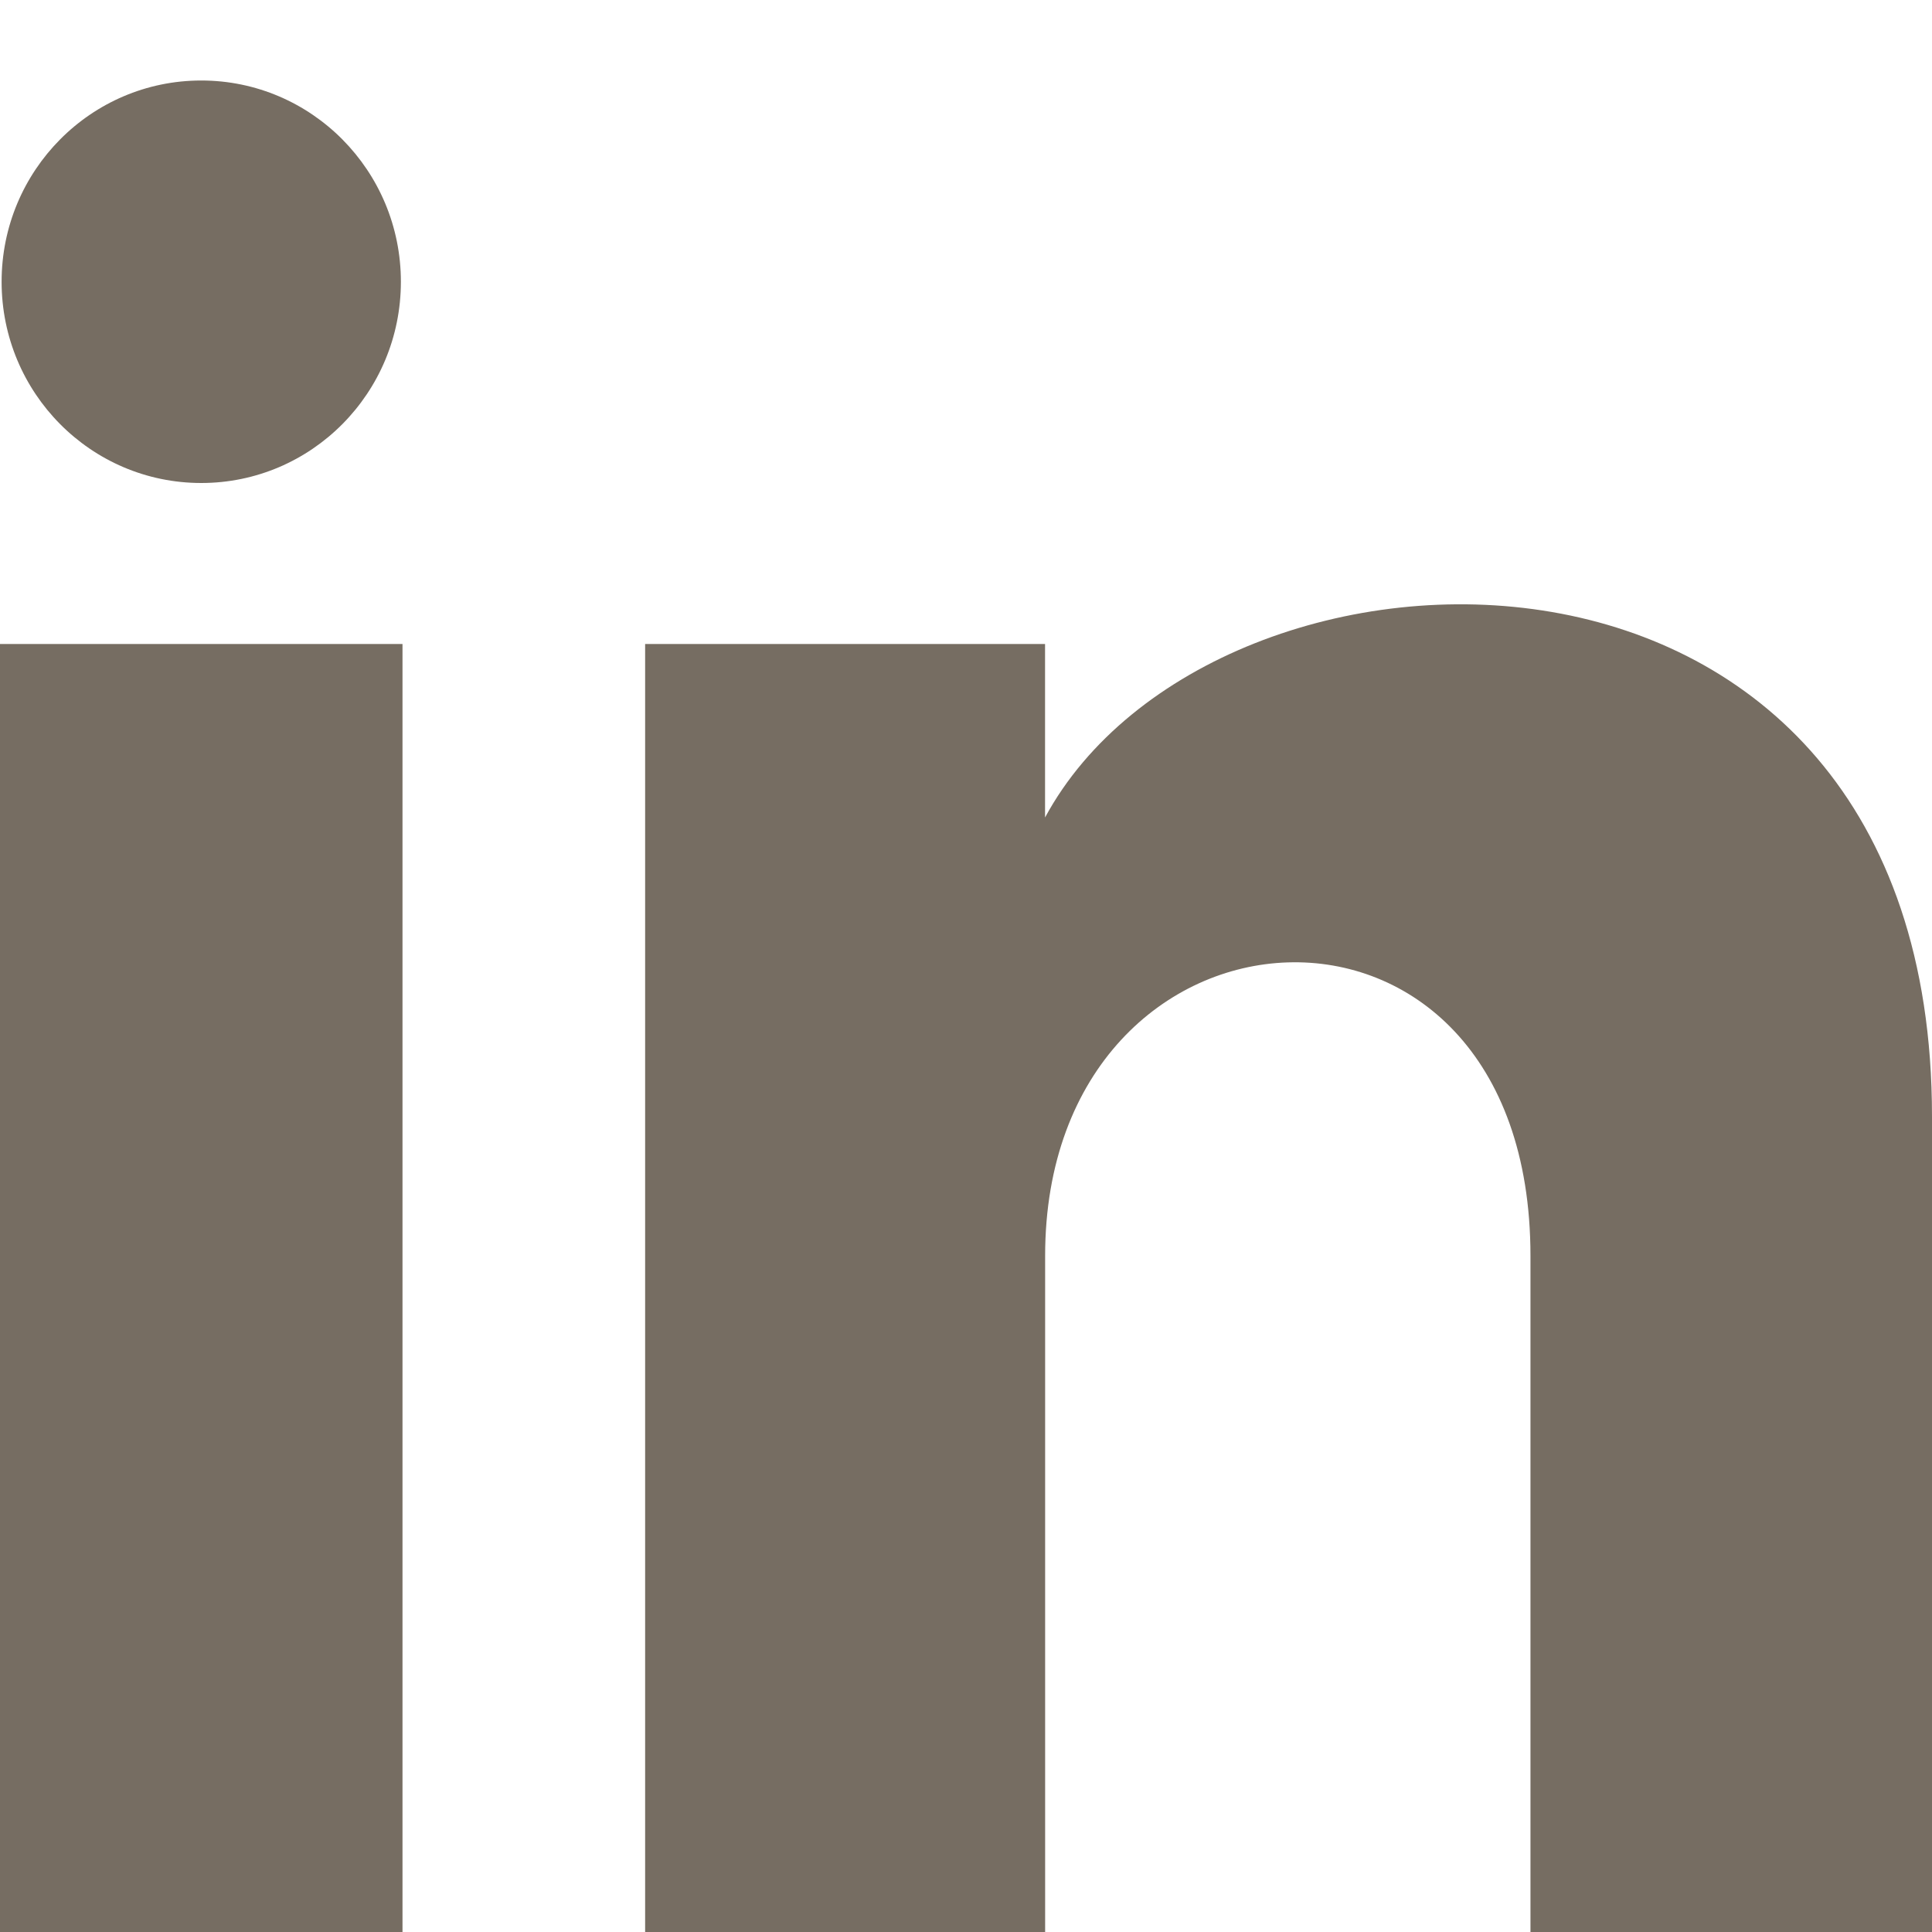
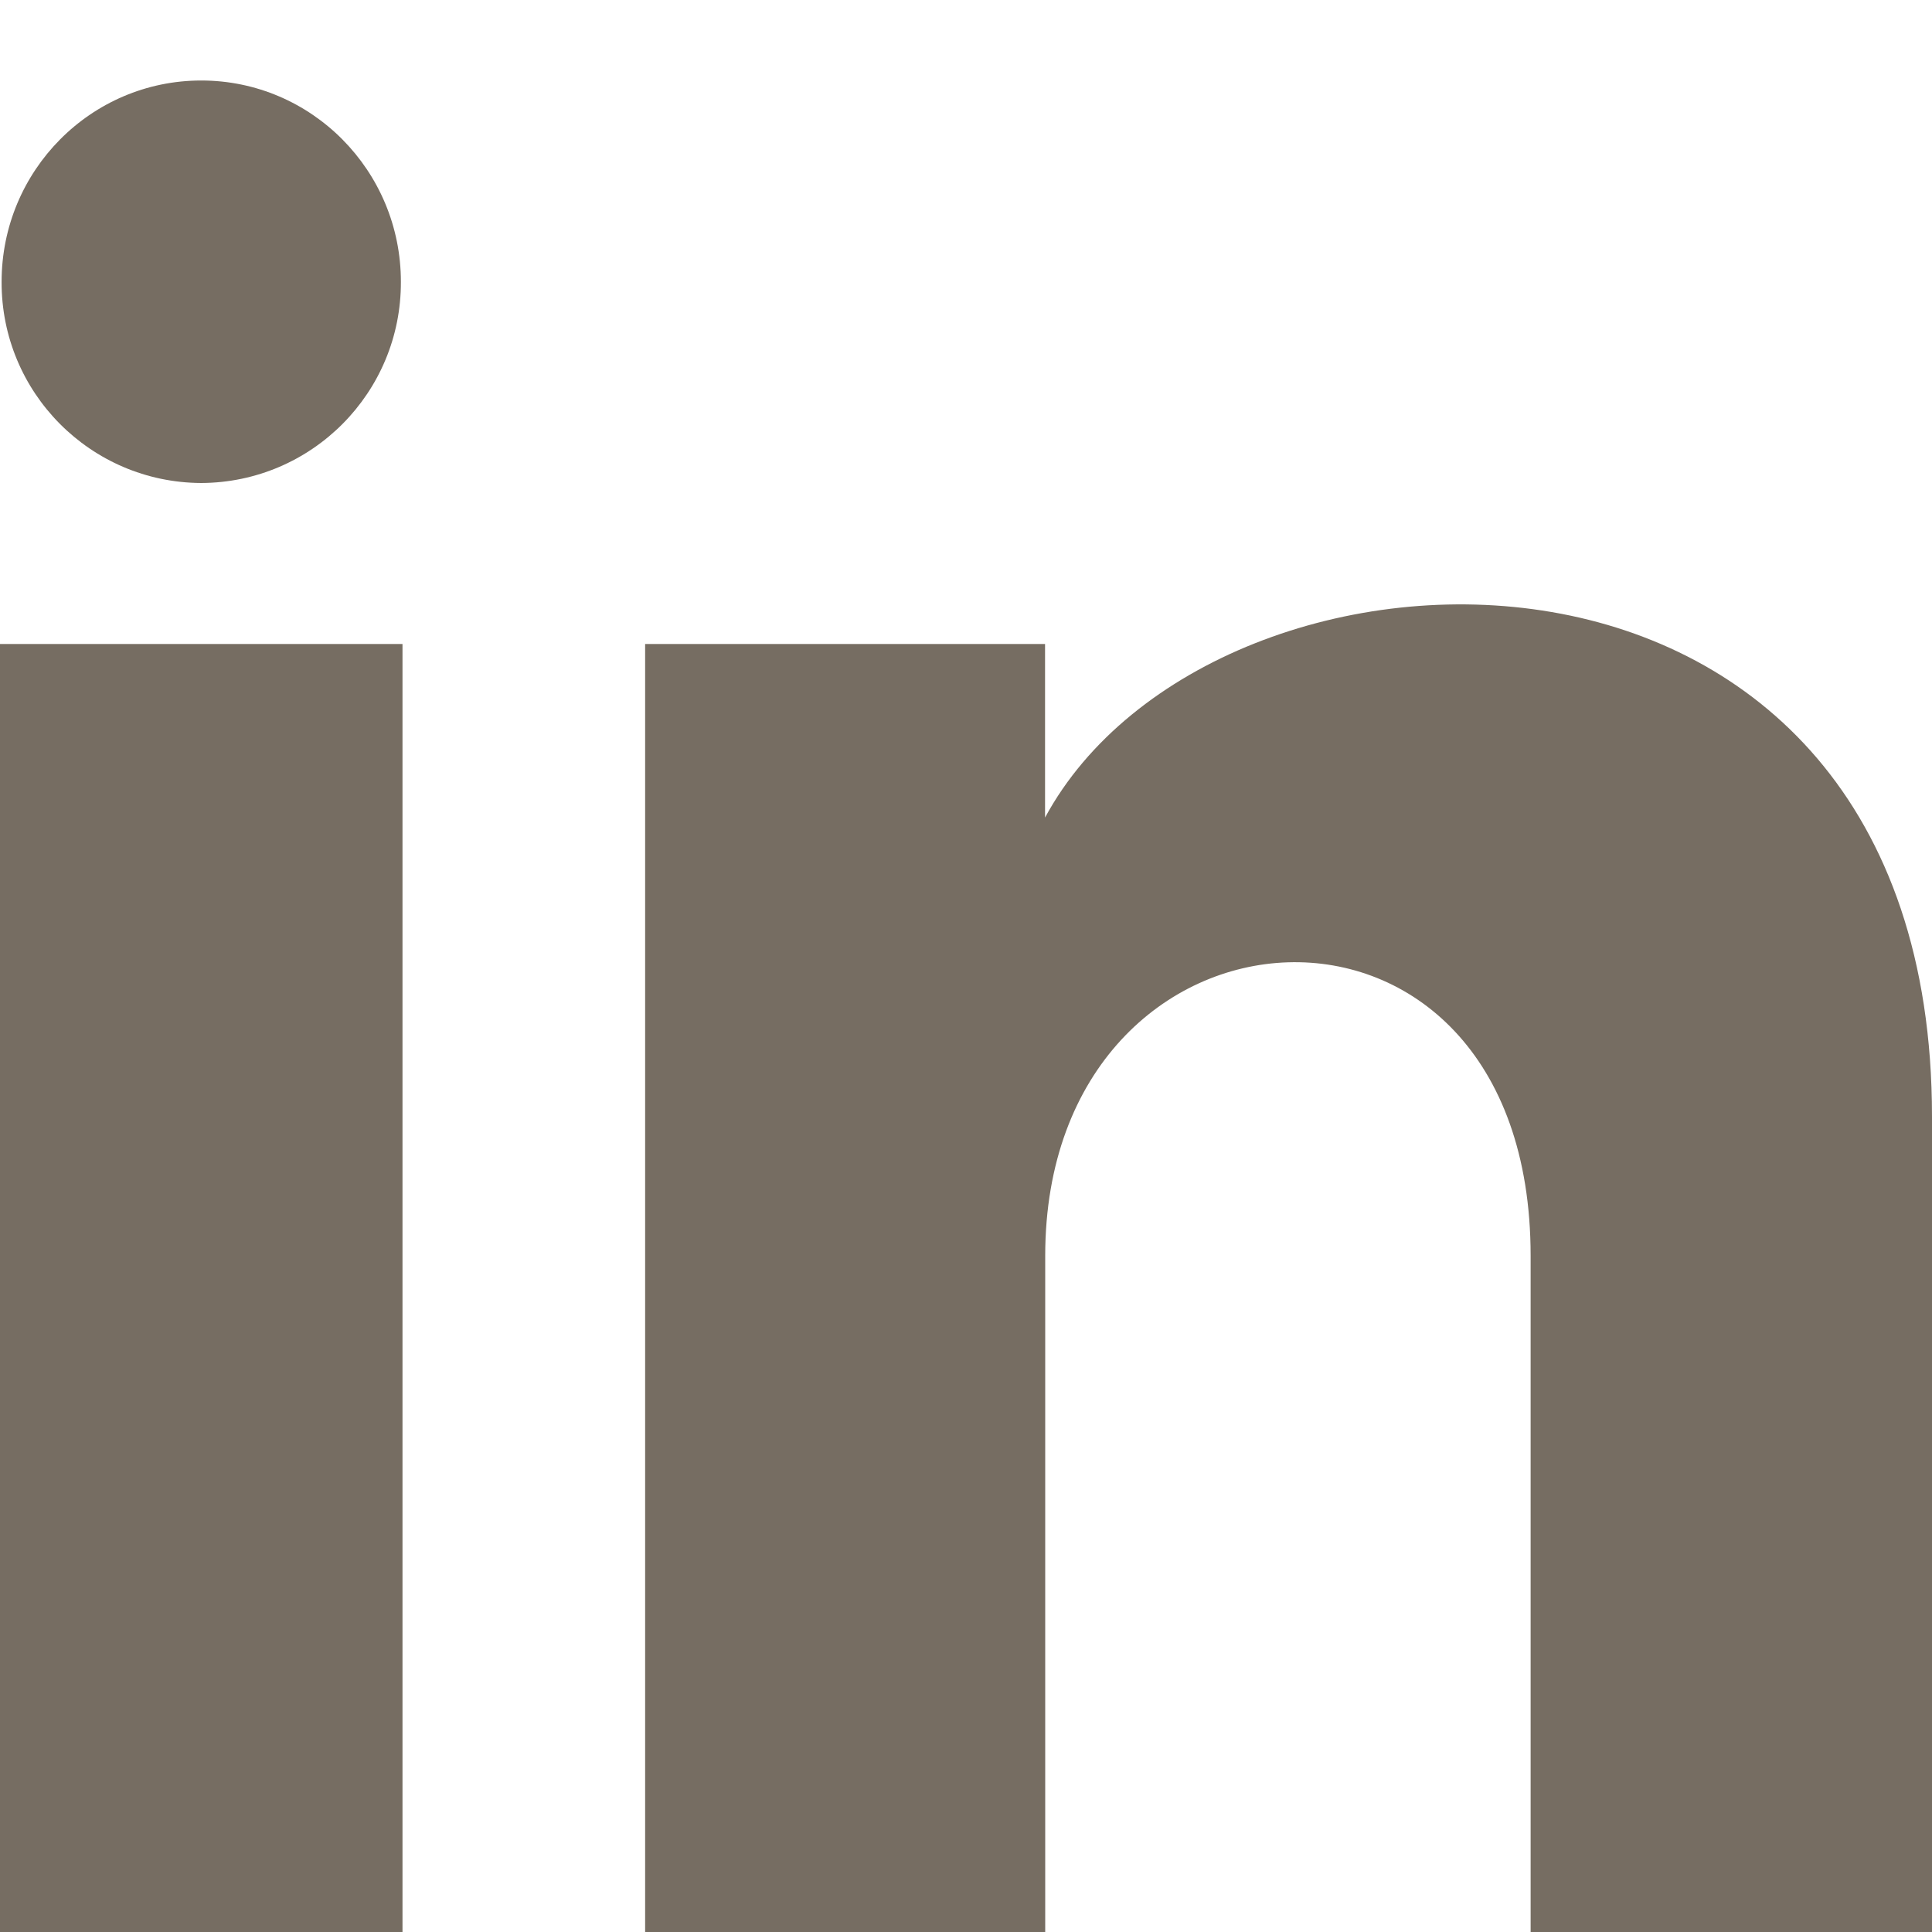
- <svg xmlns="http://www.w3.org/2000/svg" width="24" height="24" viewBox="0 0 24 24">
-   <path style="fill:#766D62;" d="M4.98 3.5c0 1.381-1.11 2.5-2.48 2.5s-2.48-1.119-2.48-2.5c0-1.38 1.11-2.5 2.48-2.5s2.48 1.12 2.48 2.5zm.02 4.5h-5v16h5v-16zm7.982 0h-4.968v16h4.969v-8.399c0-4.67 6.029-5.052 6.029 0v8.399h4.988v-10.131c0-7.88-8.922-7.593-11.018-3.714v-2.155z" />
+ <svg xmlns="http://www.w3.org/2000/svg" width="24" height="24">
+   <path d="M4.98 3.5A2.49 2.49 0 0 1 2.5 6 2.49 2.49 0 0 1 .02 3.5C.02 2.12 1.13 1 2.5 1s2.48 1.12 2.48 2.5zM5 8H0v16h5V8zm7.982 0H8.014v16h4.97v-8.4c0-4.67 6.03-5.052 6.03 0V24H24V13.87c0-7.88-8.922-7.593-11.018-3.714V8z" fill="#766d62" />
</svg>
